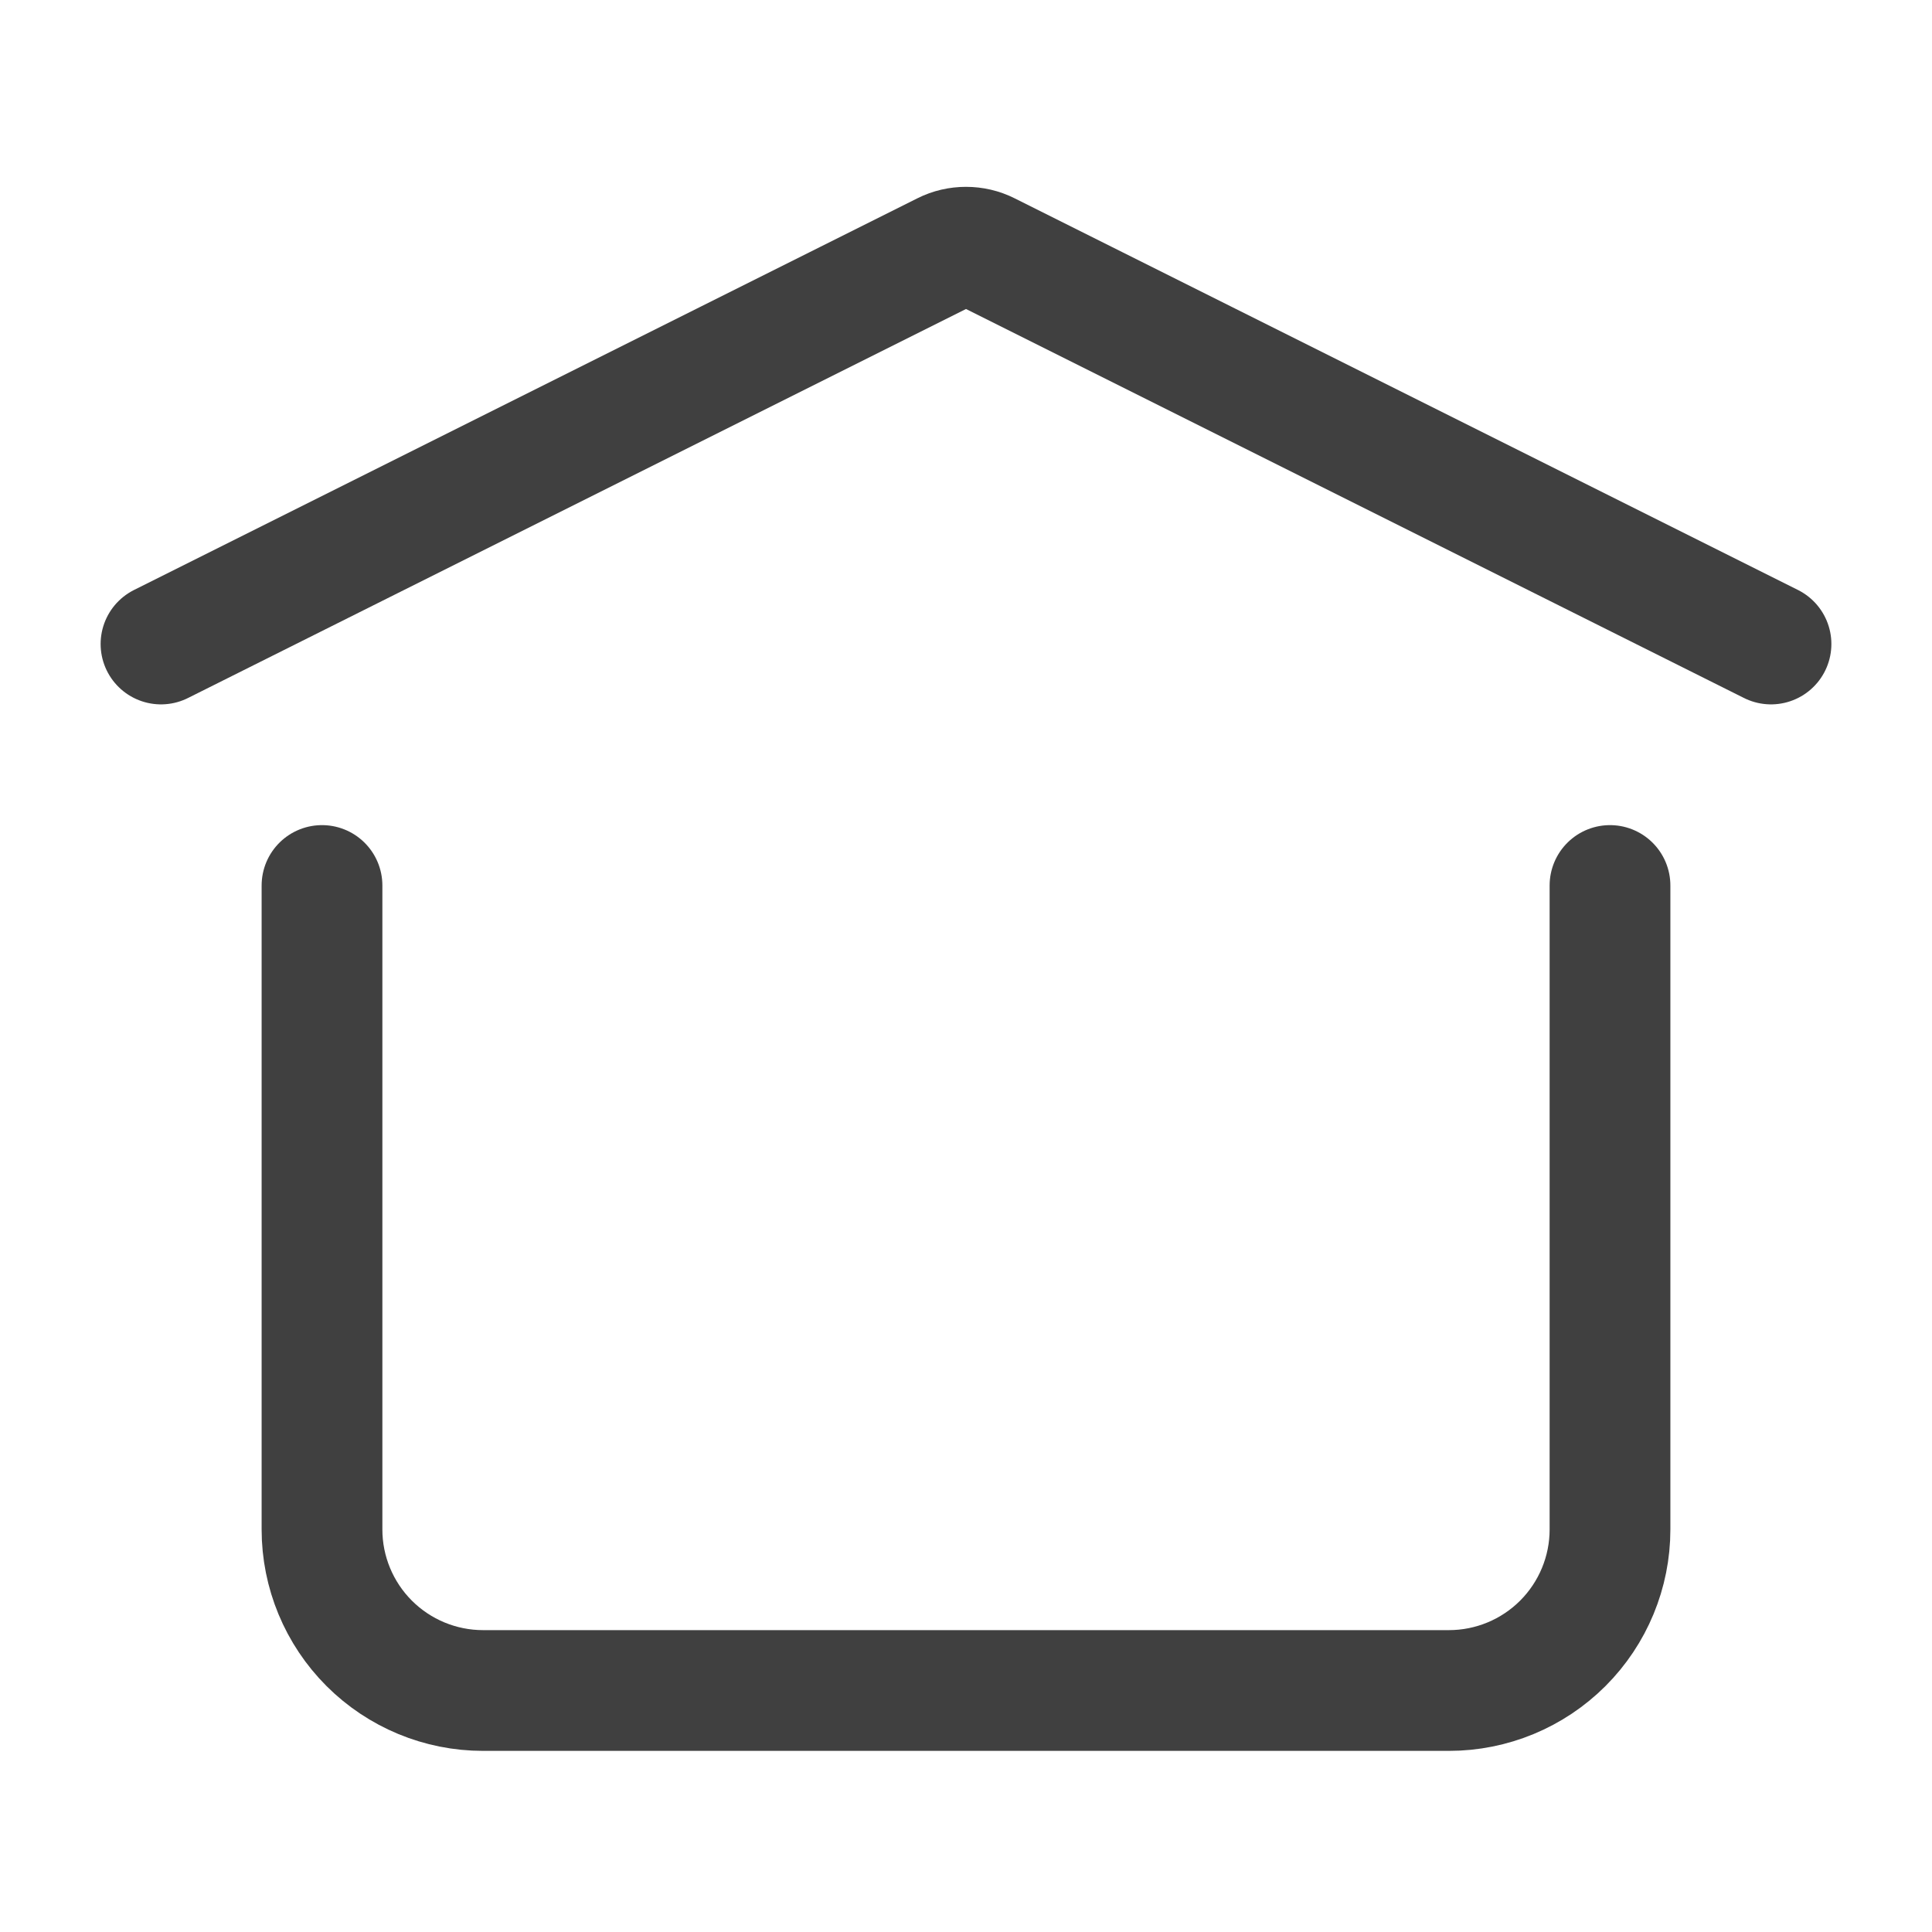
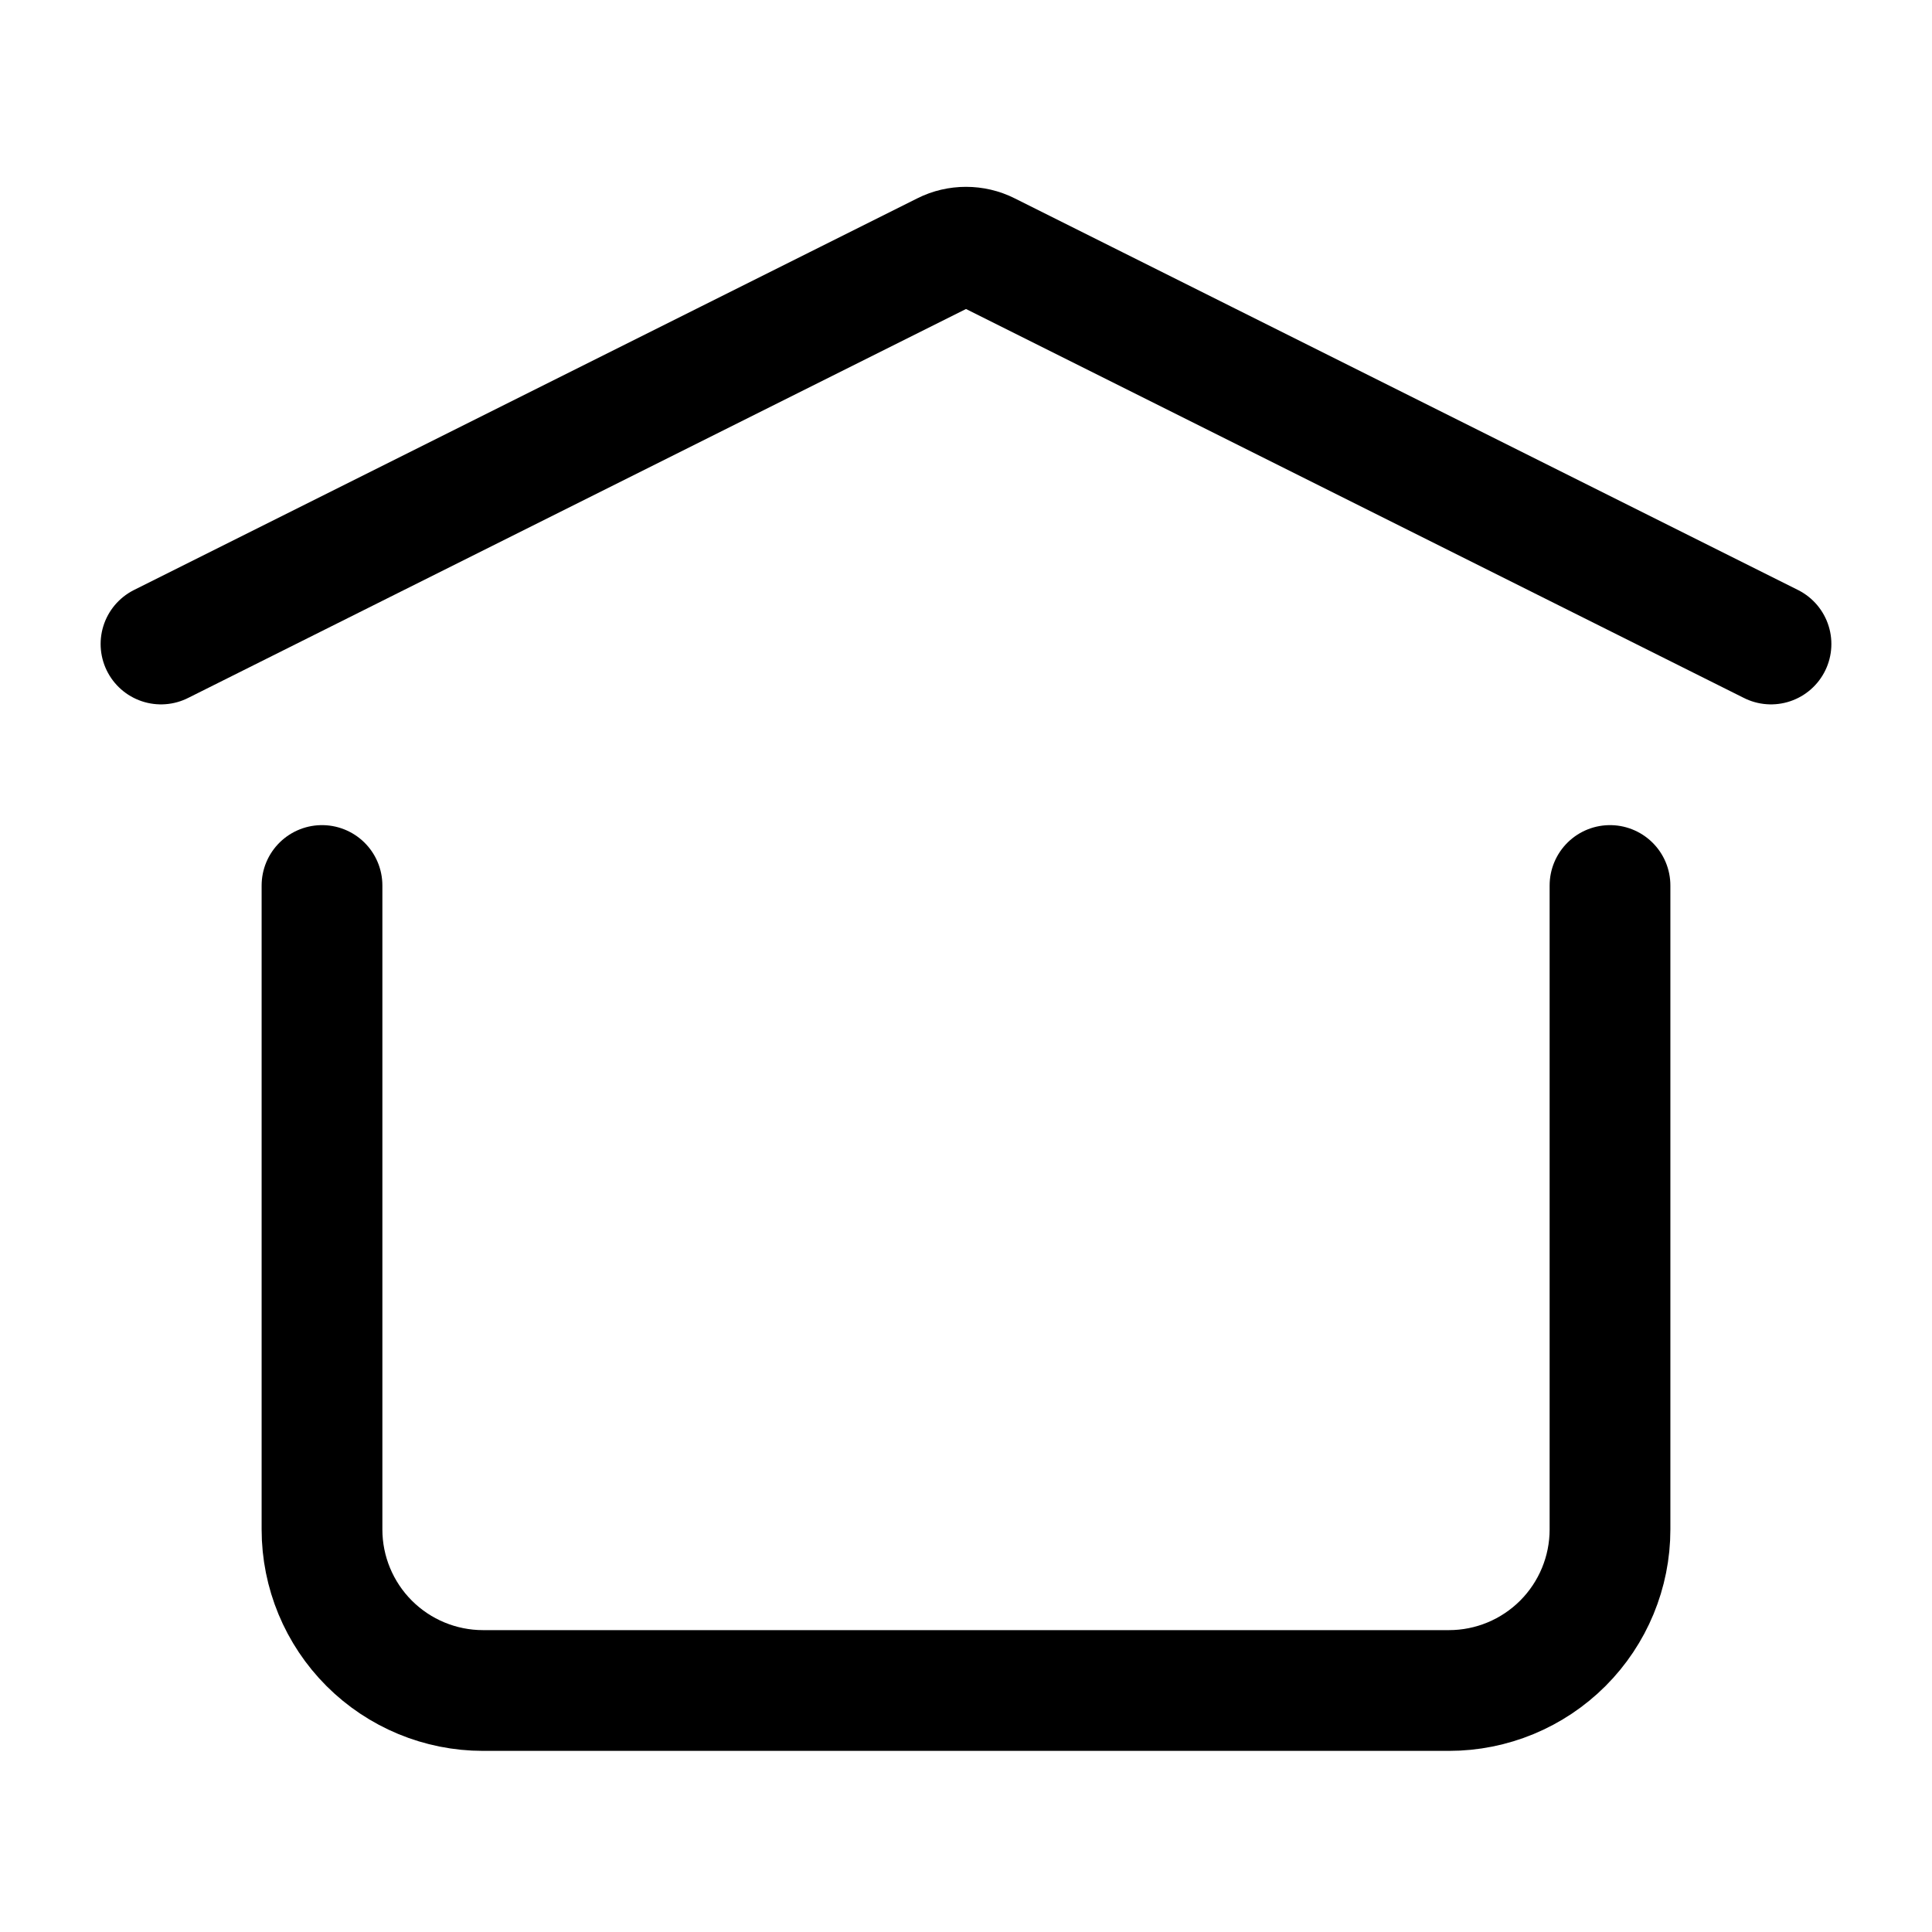
<svg xmlns="http://www.w3.org/2000/svg" width="24" height="24" viewBox="0 0 24 24" fill="none">
-   <path d="M2 8L11.732 3.134C11.815 3.092 11.907 3.071 12 3.071C12.093 3.071 12.185 3.092 12.268 3.134L22 8M20 11V19C20 19.53 19.789 20.039 19.414 20.414C19.039 20.789 18.53 21 18 21H6C5.47 21 4.961 20.789 4.586 20.414C4.211 20.039 4 19.53 4 19V11" stroke="#404040" stroke-width="1.5" stroke-linecap="round" stroke-linejoin="round" />
+   <path d="M2 8L11.732 3.134C11.815 3.092 11.907 3.071 12 3.071C12.093 3.071 12.185 3.092 12.268 3.134L22 8M20 11V19C20 19.53 19.789 20.039 19.414 20.414C19.039 20.789 18.53 21 18 21H6C5.47 21 4.961 20.789 4.586 20.414C4.211 20.039 4 19.53 4 19V11" stroke="currentColor" stroke-width="1.5" stroke-linecap="round" stroke-linejoin="round" />
</svg>
